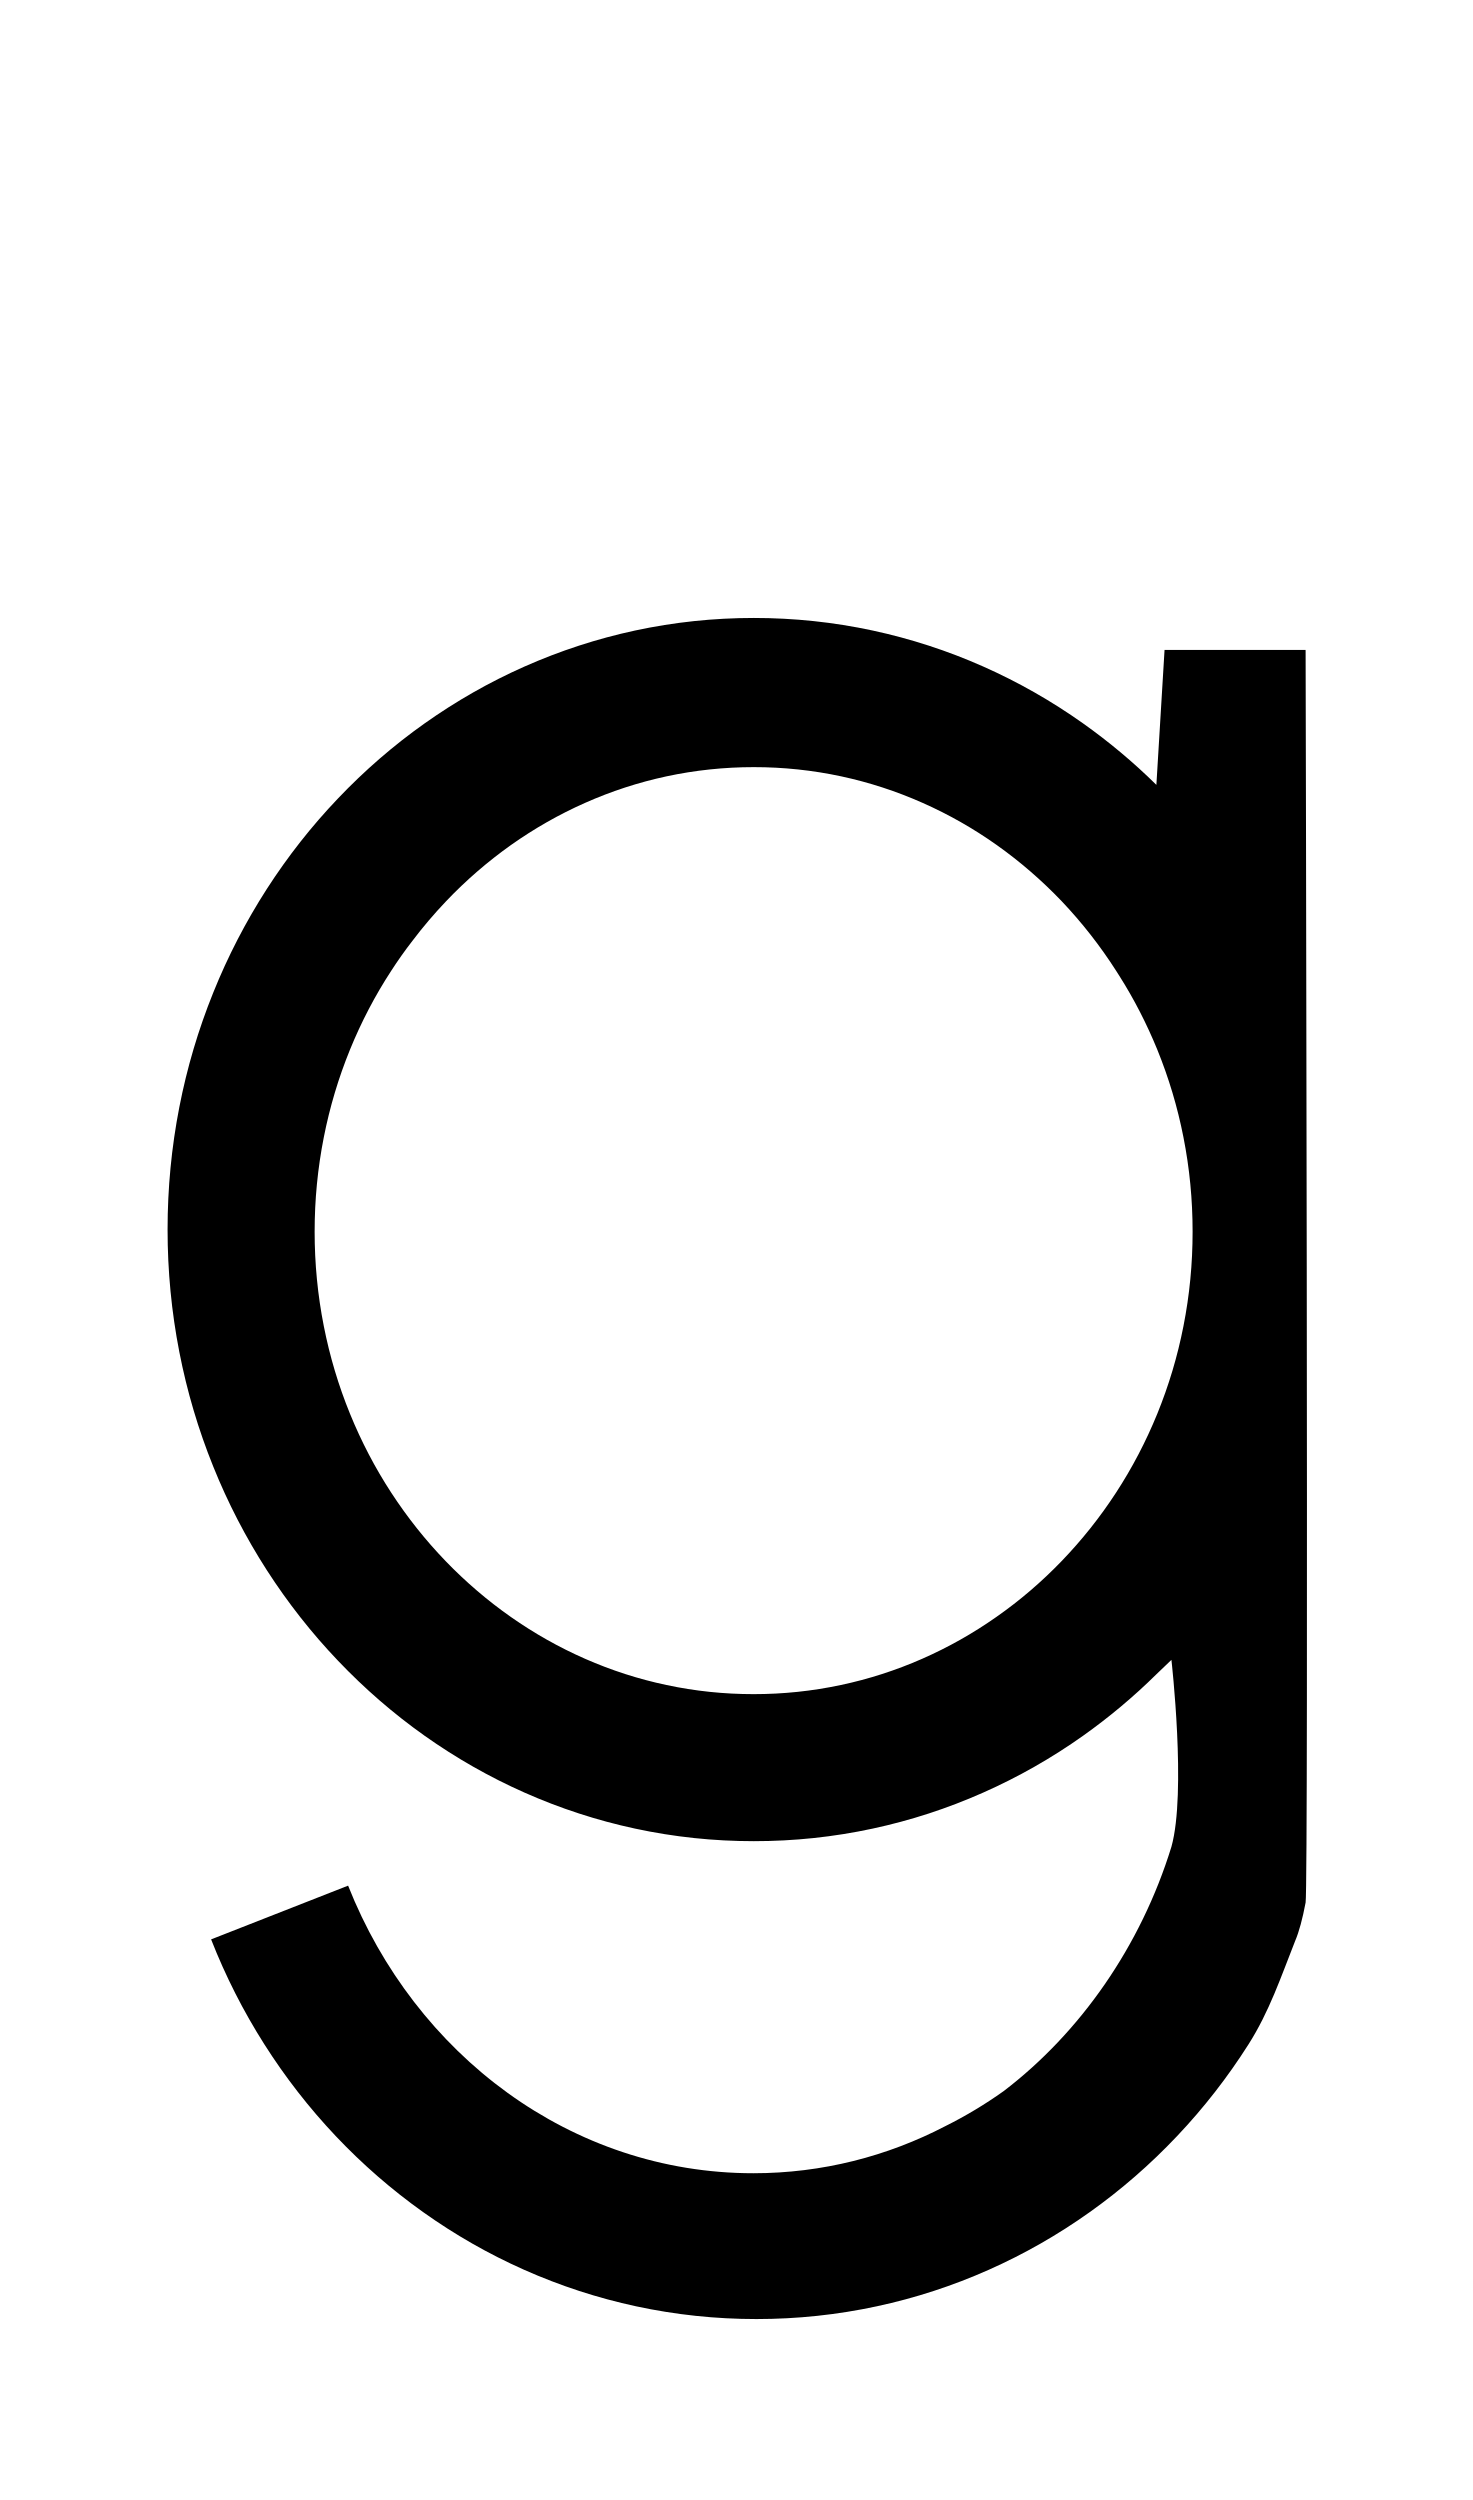
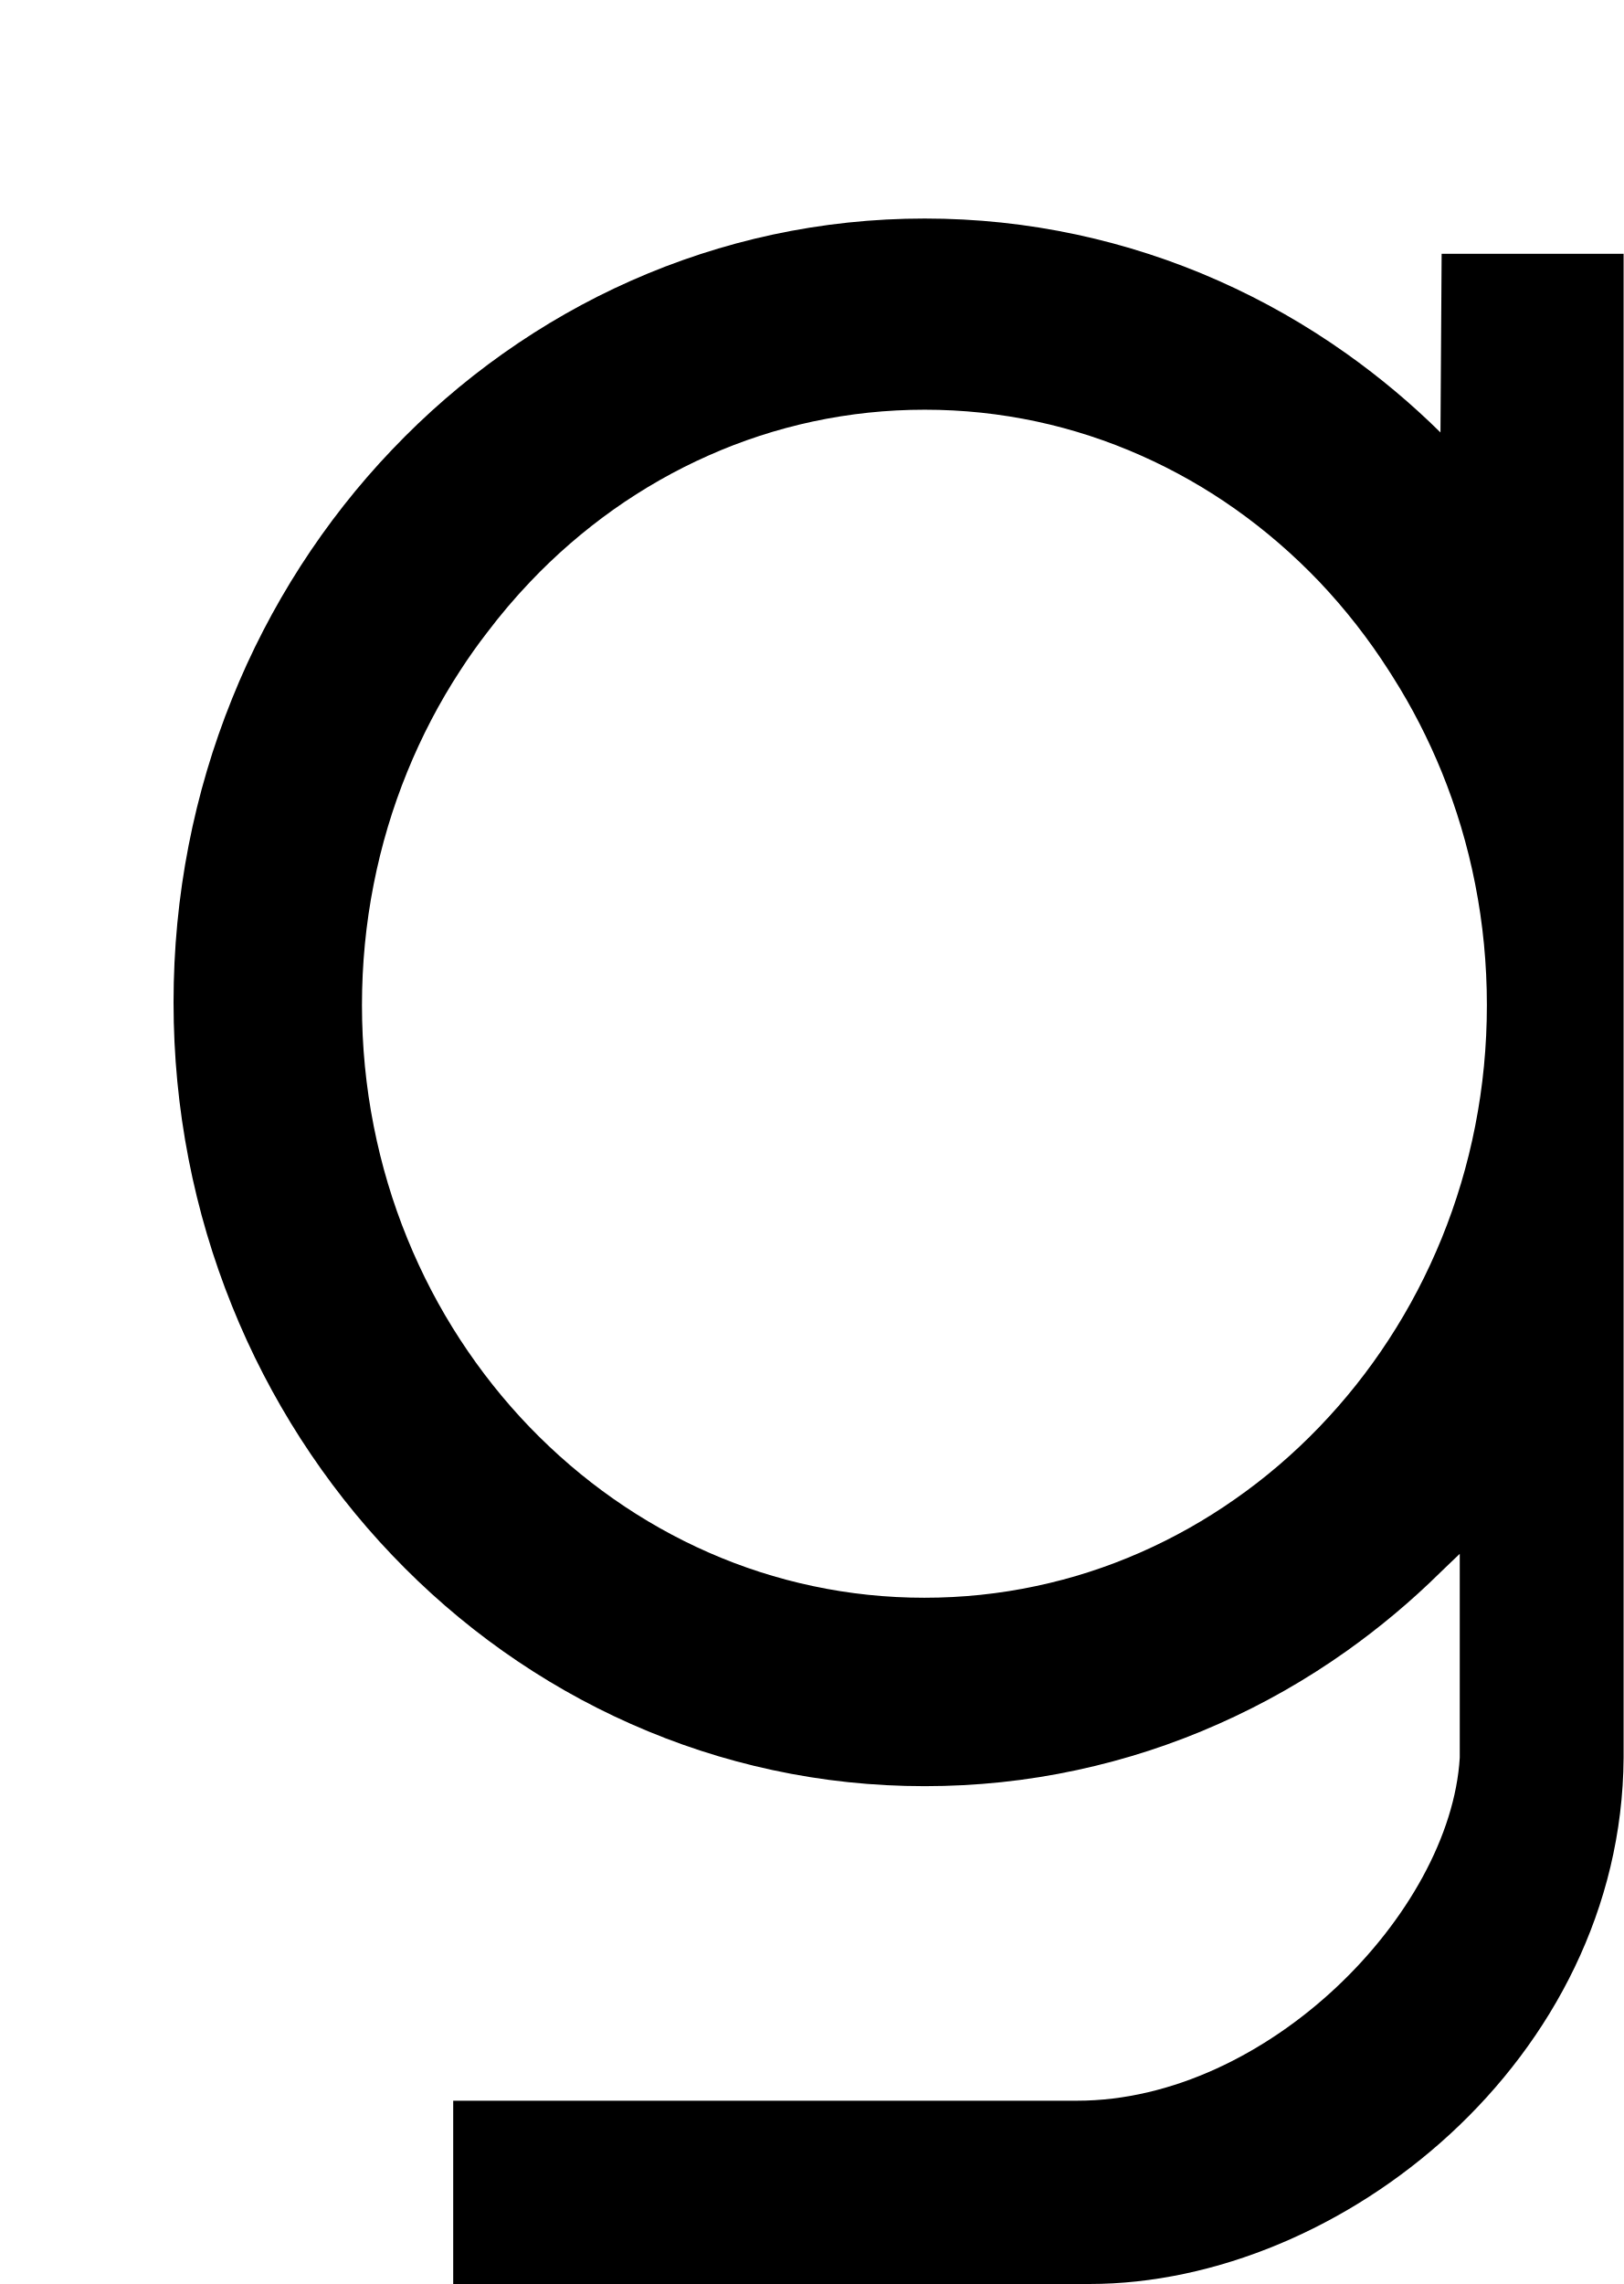
- <svg xmlns="http://www.w3.org/2000/svg" width="535.58" height="909" viewBox="0 0 535.58 909" fill="none">
+ <svg xmlns="http://www.w3.org/2000/svg" width="460.748" height="648.002" viewBox="0 0 460.748 648.002" fill="none">
  <g opacity="1" transform="translate(0 0)  rotate(0)">
-     <path id="并集" fill-rule="evenodd" style="fill:#000000" opacity="1" d="M317.3,229.26c13.82,2.98 27.24,7.33 40.23,13.1c12.72,5.65 24.81,12.53 36.28,20.67c9.45,6.71 18.34,14.15 26.65,22.35l2.97,-49.07h51.27c0,0 0.01,0.15 0.02,0.44c0,0 1.11,449.11 0,455.01c-1.11,5.9 -2.37,10.6 -3.79,13.93c-5.21,13.18 -9.4,25.72 -16.99,37.66c-7.6,11.97 -16.25,23.08 -25.95,33.33c-9.72,10.28 -20.3,19.5 -31.75,27.64c-11.58,8.25 -23.81,15.23 -36.69,20.96c-13.14,5.85 -26.72,10.28 -40.74,13.29c-14.37,3.09 -28.96,4.64 -43.76,4.64c-14.81,0 -29.4,-1.55 -43.79,-4.64c-14.01,-3.02 -27.6,-7.45 -40.75,-13.3c-12.88,-5.73 -25.11,-12.72 -36.69,-20.97c-11.45,-8.15 -22.04,-17.37 -31.77,-27.65c-9.69,-10.26 -18.33,-21.37 -25.93,-33.34c-7.67,-12.08 -14.12,-24.79 -19.36,-38.15l49.81,-19.54c24.33,61.46 81.15,104.57 147.36,104.57c25.03,0 48.72,-6.16 69.82,-17.14c7.35,-3.66 14.41,-7.9 21.18,-12.72c27.83,-21.25 49.85,-52.67 61,-88.85c5.5,-19.71 0,-67.95 0,-67.95c-1.78,1.71 -3.6,3.41 -5.47,5.24c-8.31,8.2 -17.19,15.63 -26.65,22.35c-11.46,8.13 -23.56,15.01 -36.28,20.65c-12.99,5.78 -26.41,10.14 -40.23,13.11c-14.2,3.06 -28.59,4.57 -43.21,4.57c-14.6,0 -28.99,-1.51 -43.19,-4.57c-13.82,-2.97 -27.23,-7.34 -40.23,-13.11c-12.72,-5.64 -24.81,-12.53 -36.28,-20.65c-11.33,-8.03 -21.82,-17.13 -31.47,-27.26c-9.66,-10.12 -18.27,-21.1 -25.9,-32.94c-7.67,-11.93 -14.18,-24.5 -19.49,-37.7c-5.43,-13.45 -9.53,-27.31 -12.32,-41.61c-2.85,-14.63 -4.28,-29.47 -4.28,-44.54c0,-15.06 1.43,-29.91 4.28,-44.54c2.79,-14.3 6.89,-28.15 12.32,-41.6c5.31,-13.21 11.82,-25.78 19.49,-37.71c7.63,-11.84 16.24,-22.81 25.9,-32.93c9.65,-10.14 20.14,-19.23 31.47,-27.26c11.47,-8.12 23.56,-15.02 36.28,-20.66c13,-5.76 26.41,-10.13 40.23,-13.11c14.2,-3.05 28.59,-4.57 43.19,-4.57c14.62,0 29.01,1.52 43.21,4.57zM117.74,482.2c2.16,10.96 5.33,21.58 9.52,31.85c4.1,10.06 9.09,19.64 15,28.7c5.83,8.94 12.4,17.22 19.74,24.84c7.32,7.58 15.24,14.37 23.74,20.33c8.56,6 17.55,11.07 27,15.22c9.56,4.2 19.42,7.38 29.58,9.53c10.4,2.22 20.97,3.32 31.69,3.32c10.74,0 21.31,-1.1 31.71,-3.32c10.17,-2.15 20.02,-5.33 29.58,-9.53c9.44,-4.15 18.45,-9.22 26.98,-15.22c8.53,-5.96 16.45,-12.75 23.75,-20.33c7.34,-7.62 13.93,-15.9 19.75,-24.84c5.91,-9.06 10.9,-18.64 15.01,-28.7c4.18,-10.27 7.36,-20.89 9.51,-31.85c2.23,-11.28 3.33,-22.73 3.33,-34.35c0,-11.63 -1.1,-23.08 -3.33,-34.36c-2.15,-10.96 -5.33,-21.57 -9.51,-31.85c-3.83,-9.36 -8.4,-18.3 -13.78,-26.79c-0.37,-0.59 -0.76,-1.19 -1.13,-1.78c-5.83,-9.13 -12.45,-17.59 -19.85,-25.39c-7.26,-7.59 -15.11,-14.39 -23.59,-20.41c-8.52,-6.04 -17.5,-11.14 -26.92,-15.32c-9.58,-4.26 -19.45,-7.47 -29.61,-9.66c-10.45,-2.24 -21.05,-3.36 -31.82,-3.36c-10.75,0 -21.35,1.12 -31.8,3.36c-10.16,2.19 -20.04,5.4 -29.61,9.66c-9.43,4.18 -18.4,9.3 -26.92,15.32c-8.46,6.02 -16.34,12.82 -23.59,20.45c-4.35,4.57 -8.43,9.37 -12.24,14.41c-2.7,3.48 -5.25,7.09 -7.67,10.83c-5.91,9.05 -10.9,18.63 -15,28.68c-4.19,10.28 -7.36,20.89 -9.52,31.85c-2.23,11.28 -3.34,22.73 -3.34,34.36c0,11.62 1.11,23.07 3.34,34.35z" />
+     <path id="并集" fill-rule="evenodd" style="fill:#000000" opacity="1" d="M305.618,66.572c13.82,2.98 27.24,7.33 40.23,13.1c12.72,5.65 24.81,12.53 36.28,20.67c9.45,6.71 18.34,14.15 26.65,22.35l0.33,-50.69h51.64v426.69c-0.56,85.58 -80.13,149.31 -151.62,149.31h-180.52v-52h177.01c54.02,0 105.99,-53.31 108.63,-97.31v-57.85c-1.78,1.72 -3.6,3.41 -5.47,5.24c-8.31,8.2 -17.19,15.63 -26.65,22.35c-11.46,8.13 -23.56,15.01 -36.28,20.65c-12.99,5.78 -26.41,10.14 -40.23,13.11c-14.2,3.06 -28.59,4.57 -43.21,4.57c-14.6,0 -28.99,-1.51 -43.19,-4.57c-13.82,-2.97 -27.23,-7.34 -40.23,-13.11c-12.72,-5.64 -24.81,-12.53 -36.28,-20.65c-11.33,-8.03 -21.82,-17.13 -31.47,-27.26c-9.66,-10.12 -18.27,-21.1 -25.9,-32.94c-7.67,-11.93 -14.18,-24.5 -19.49,-37.7c-5.43,-13.45 -9.53,-27.31 -12.32,-41.61c-2.85,-14.63 -4.28,-29.47 -4.28,-44.54c0,-15.06 1.43,-29.91 4.28,-44.54c2.79,-14.3 6.89,-28.15 12.32,-41.6c5.31,-13.21 11.82,-25.78 19.49,-37.71c7.63,-11.84 16.24,-22.81 25.9,-32.93c9.65,-10.14 20.14,-19.23 31.47,-27.26c11.47,-8.12 23.56,-15.02 36.28,-20.66c13,-5.76 26.41,-10.13 40.23,-13.11c14.2,-3.05 28.59,-4.57 43.19,-4.57c14.62,0 29.01,1.52 43.21,4.57zM106.058,319.512c2.16,10.96 5.33,21.58 9.52,31.85c4.1,10.06 9.09,19.64 15,28.7c5.83,8.94 12.4,17.22 19.74,24.84c7.32,7.58 15.24,14.37 23.74,20.33c8.56,6 17.55,11.07 27,15.22c9.56,4.2 19.42,7.38 29.58,9.53c10.4,2.22 20.97,3.32 31.69,3.32c10.74,0 21.31,-1.1 31.71,-3.32c10.17,-2.15 20.02,-5.33 29.58,-9.53c9.44,-4.15 18.45,-9.22 26.98,-15.22c8.53,-5.96 16.45,-12.75 23.75,-20.33c7.34,-7.62 13.93,-15.9 19.75,-24.84c5.91,-9.06 10.9,-18.64 15.01,-28.7c4.18,-10.27 7.36,-20.89 9.51,-31.85c2.23,-11.28 3.33,-22.73 3.33,-34.35c0,-11.63 -1.1,-23.08 -3.33,-34.36c-2.15,-10.96 -5.33,-21.57 -9.51,-31.85c-3.83,-9.36 -8.4,-18.3 -13.78,-26.79c-0.37,-0.59 -0.76,-1.19 -1.13,-1.78c-5.83,-9.13 -12.45,-17.59 -19.85,-25.39c-7.26,-7.59 -15.11,-14.39 -23.59,-20.41c-8.52,-6.04 -17.5,-11.14 -26.92,-15.32c-9.58,-4.26 -19.45,-7.47 -29.61,-9.66c-10.45,-2.24 -21.05,-3.36 -31.82,-3.36c-10.75,0 -21.35,1.12 -31.8,3.36c-10.16,2.19 -20.04,5.4 -29.61,9.66c-9.43,4.18 -18.4,9.3 -26.92,15.32c-8.46,6.02 -16.34,12.82 -23.59,20.45c-4.35,4.57 -8.43,9.37 -12.24,14.41c-2.7,3.48 -5.25,7.09 -7.67,10.83c-5.91,9.05 -10.9,18.63 -15,28.68c-4.19,10.28 -7.36,20.89 -9.52,31.85c-2.23,11.28 -3.34,22.73 -3.34,34.36c0,11.62 1.11,23.07 3.34,34.35z" />
  </g>
</svg>
